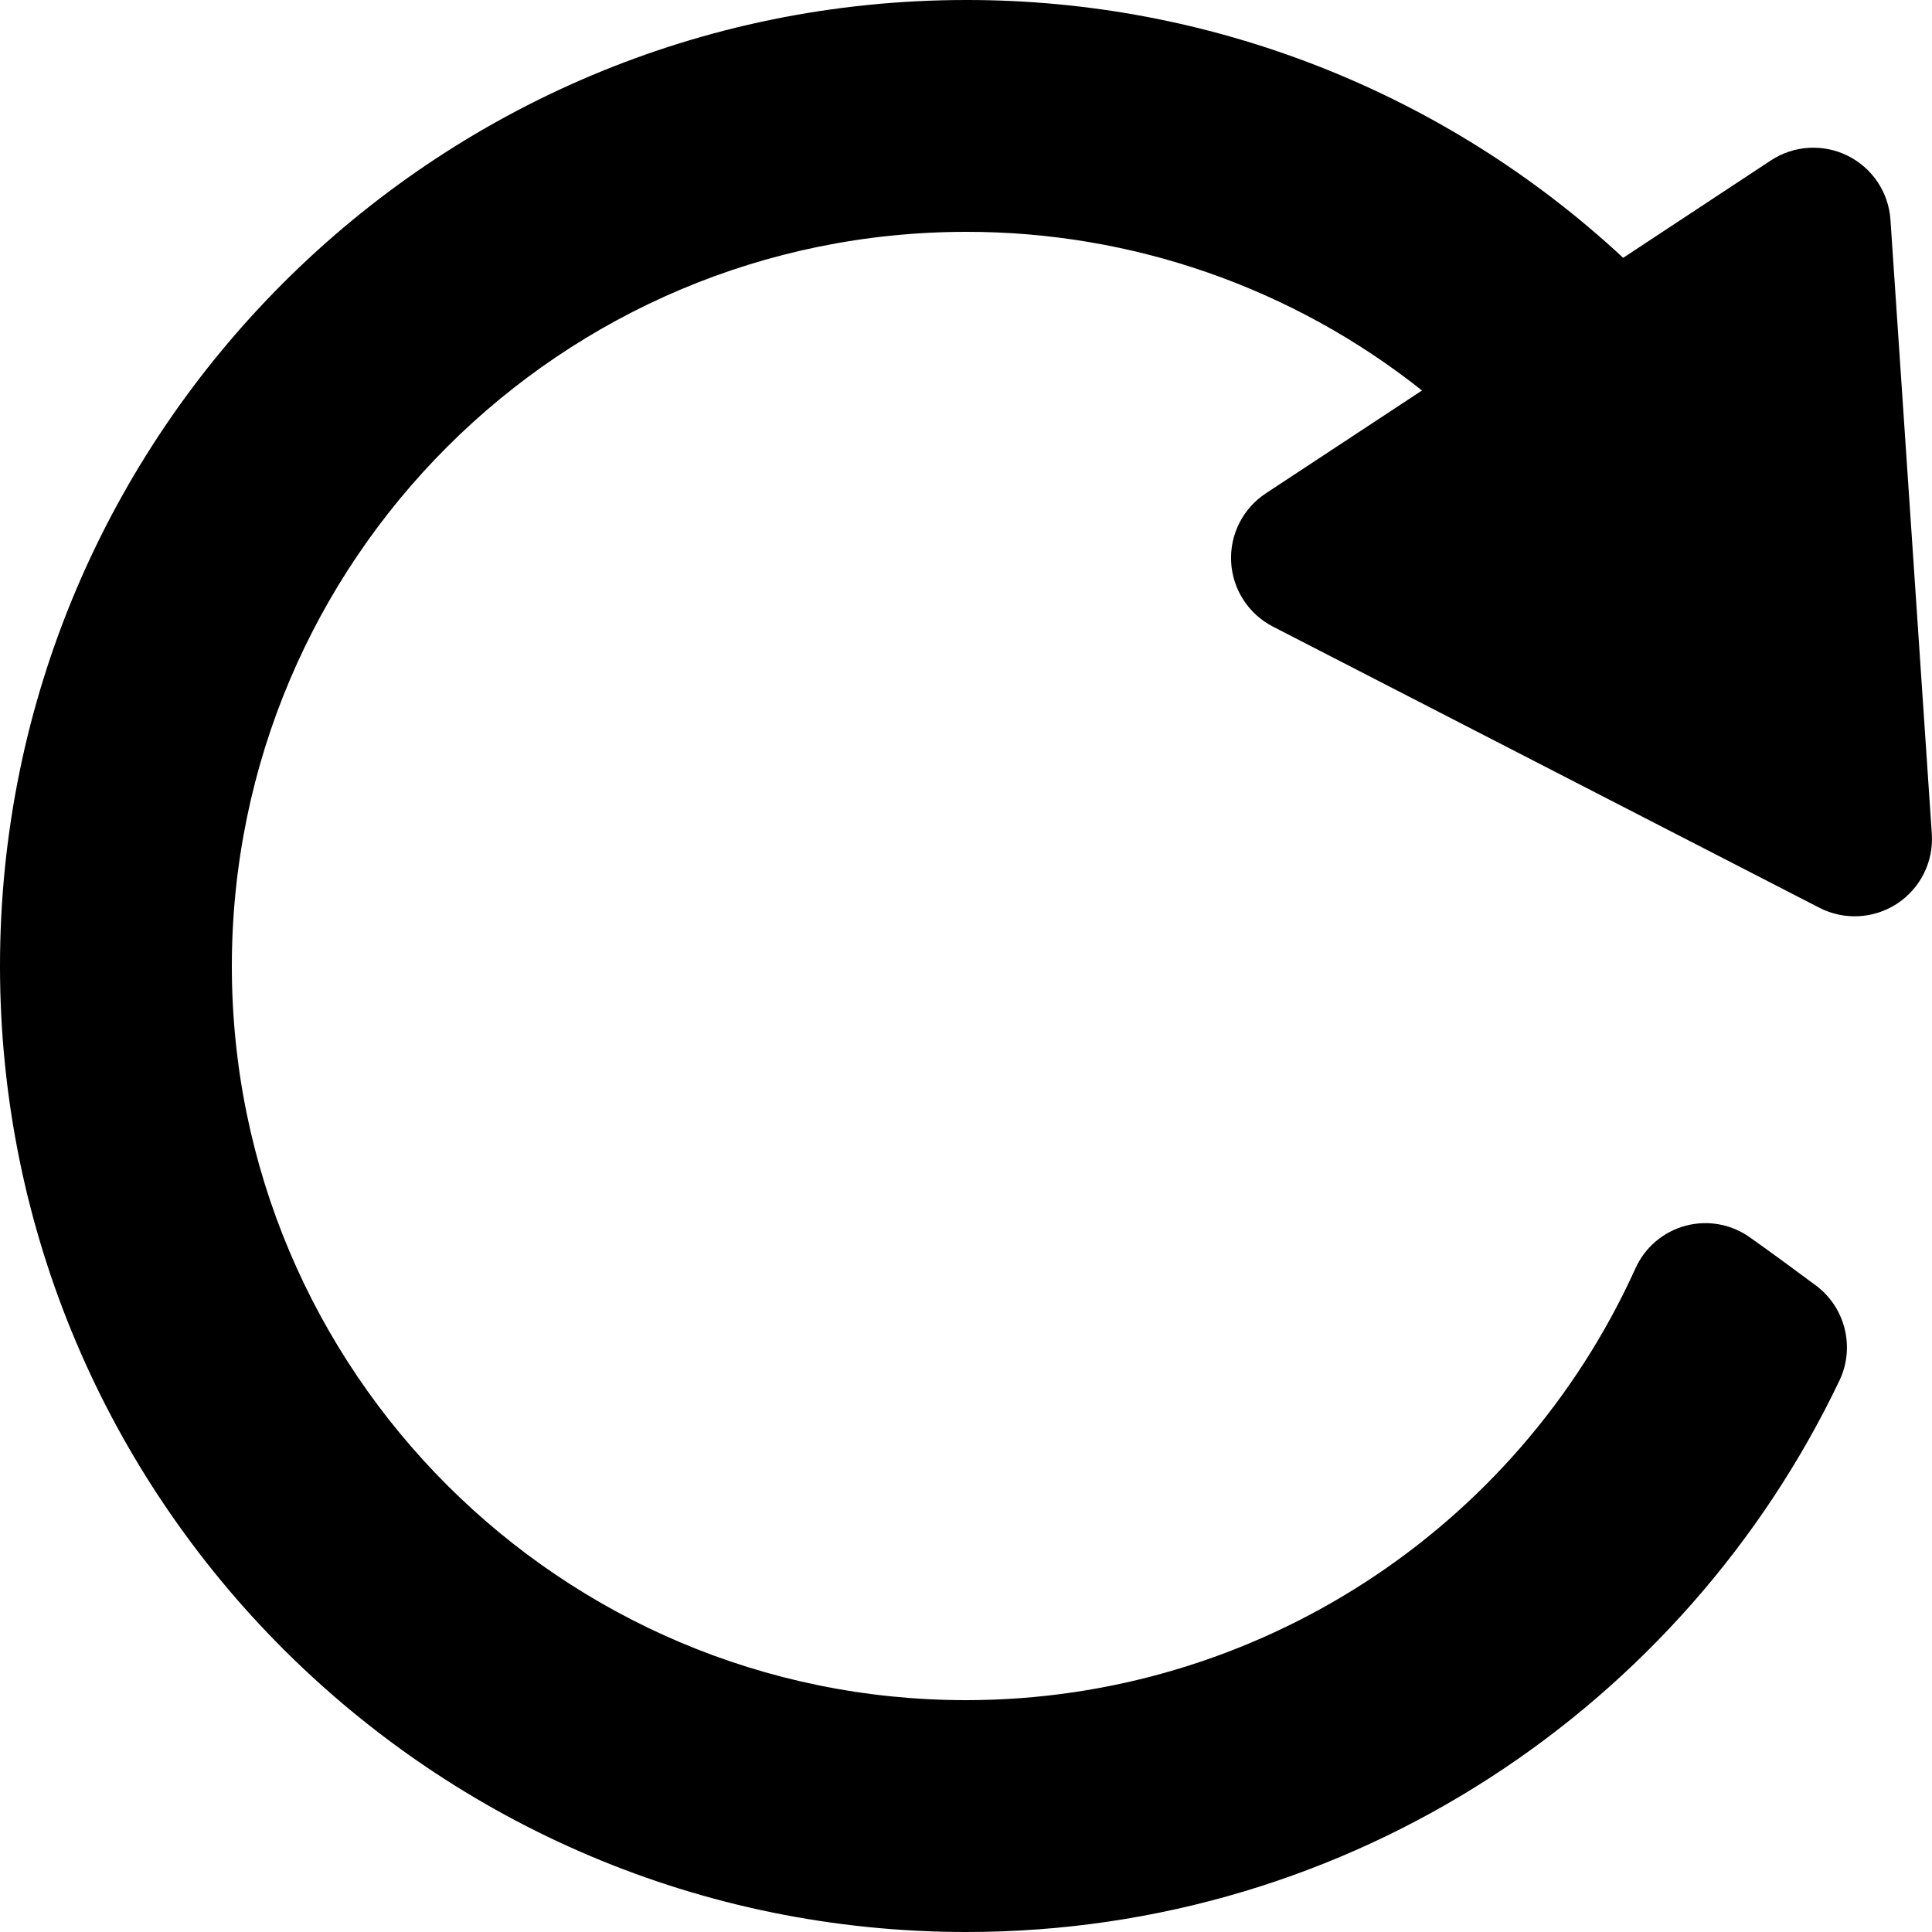
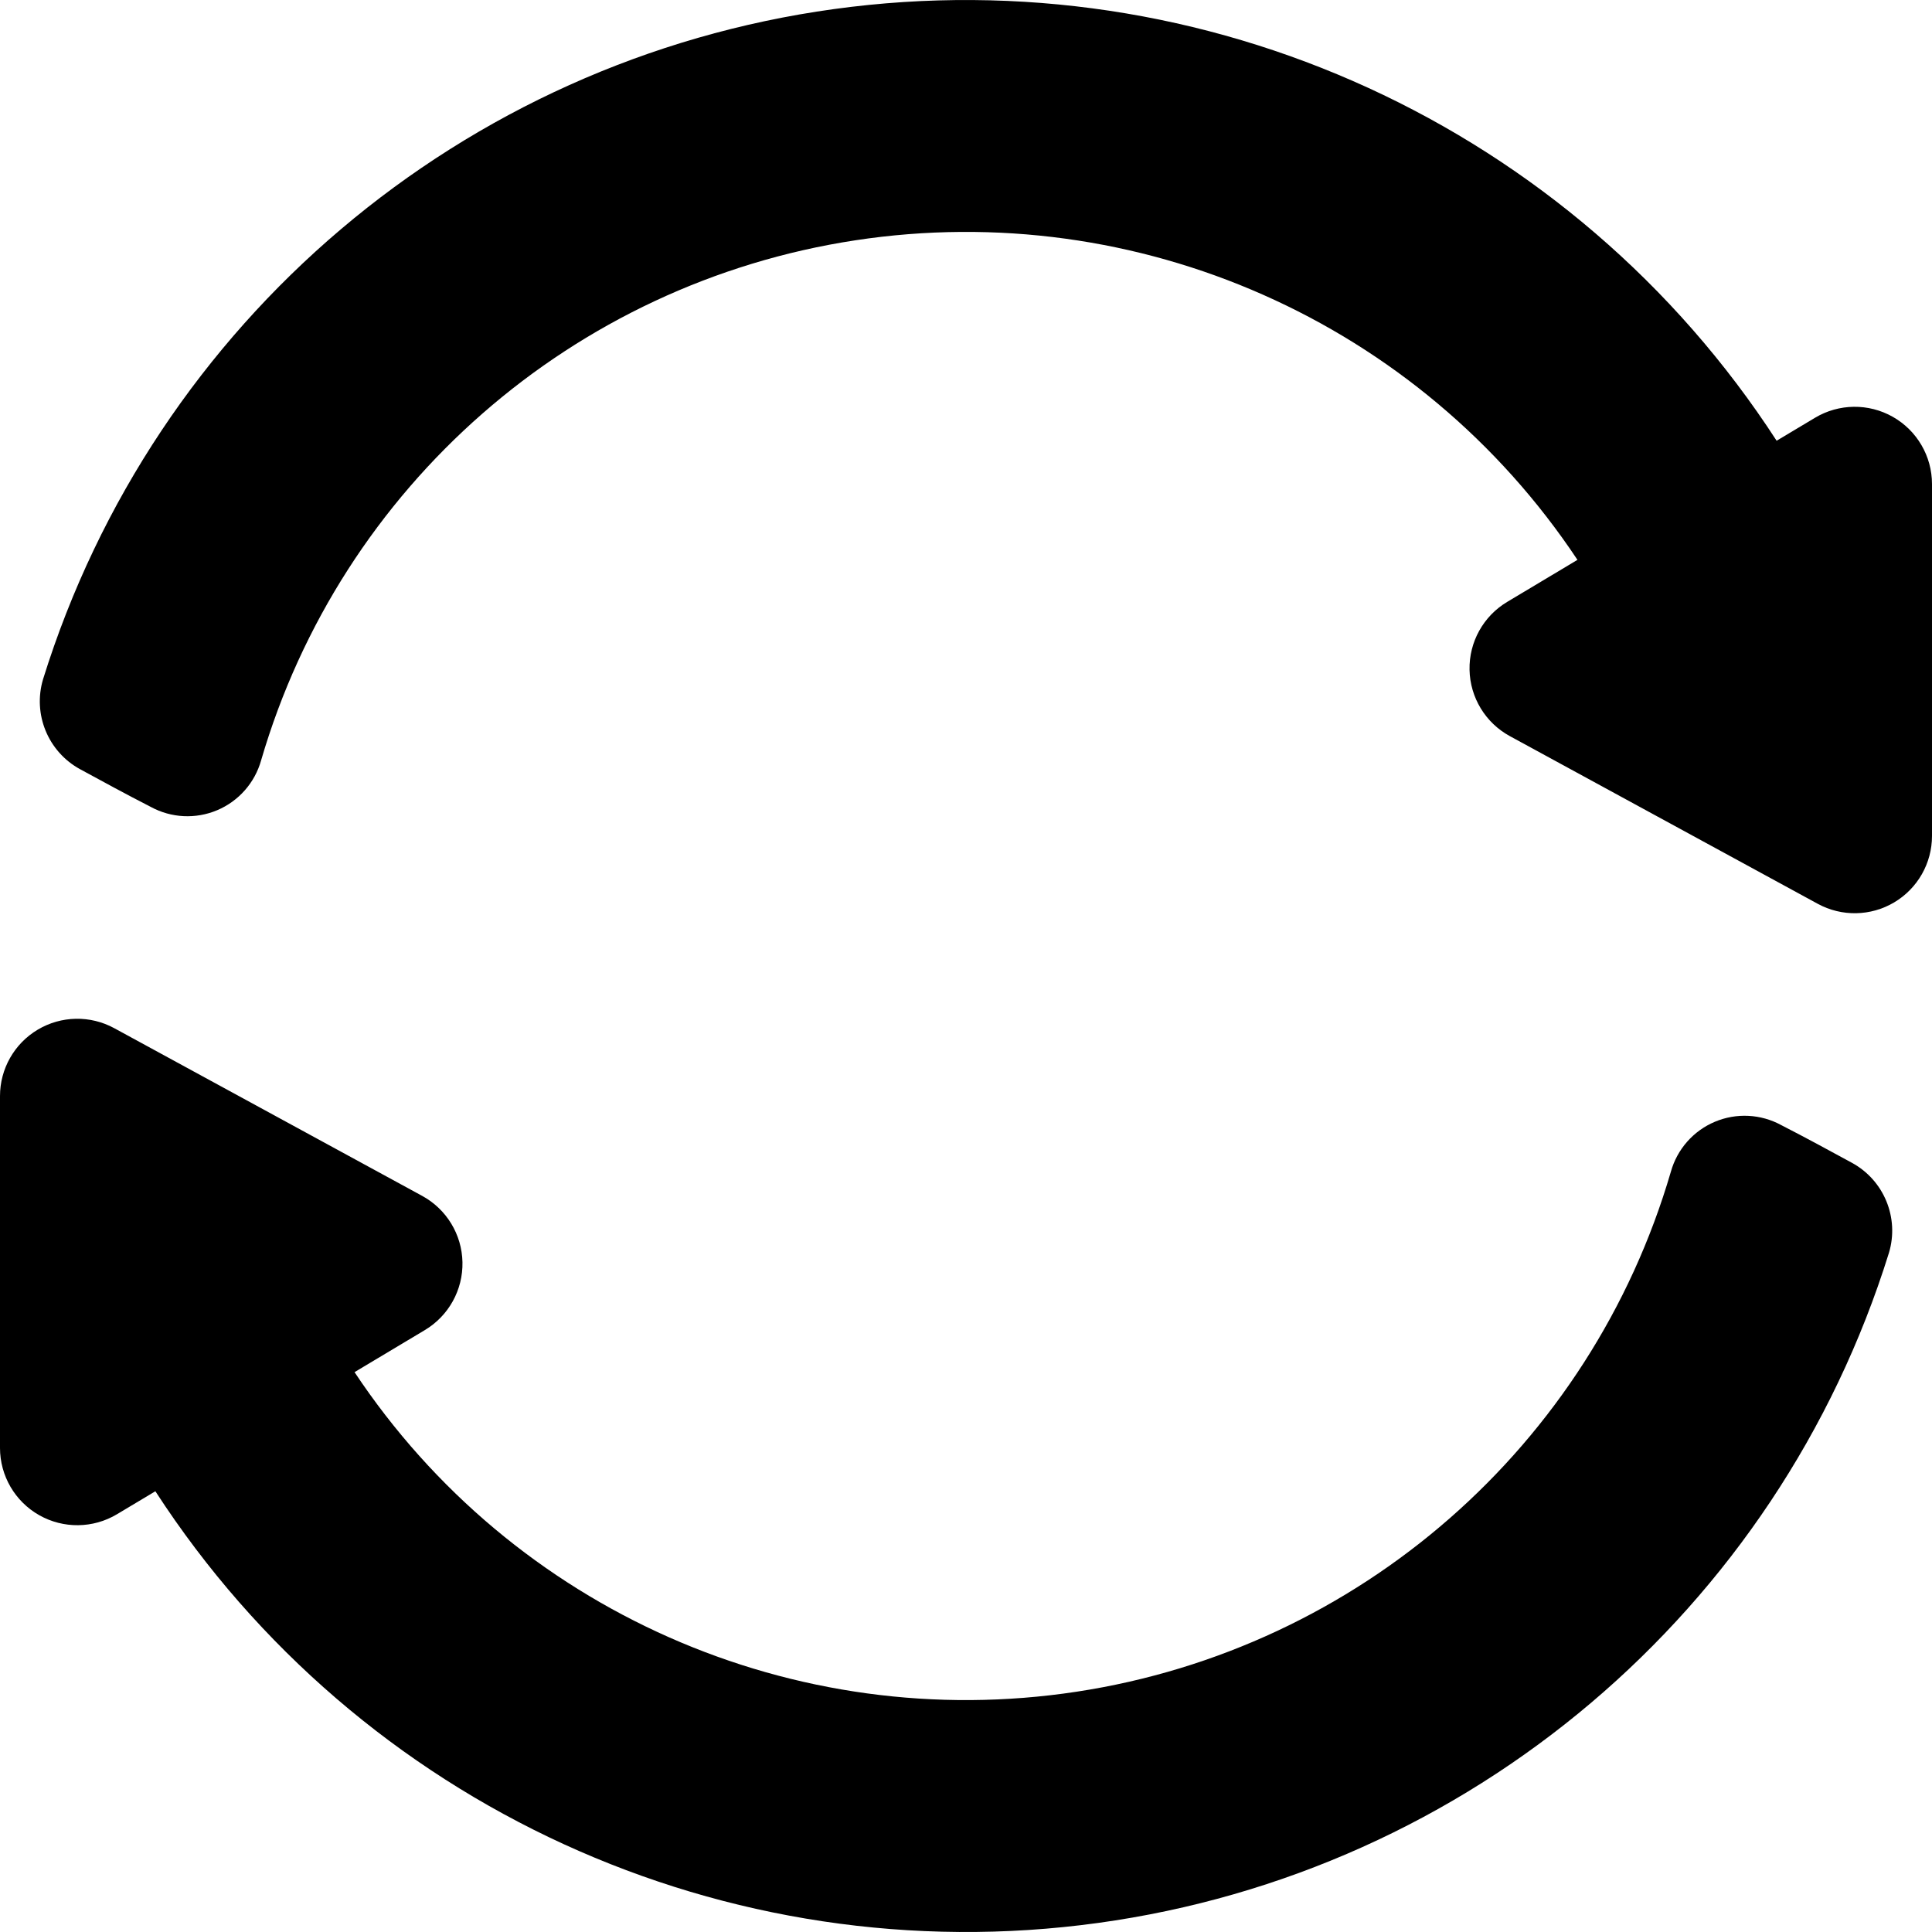
- <svg xmlns="http://www.w3.org/2000/svg" width="100%" height="100%" viewBox="0 0 20 20">
-   <path fill-rule="evenodd" d="M14.72 4.042A7.57 7.57 0 0 0 10.004 2.4 7.605 7.605 0 0 0 2.4 10c0 4.195 3.406 7.6 7.602 7.6a7.608 7.608 0 0 0 6.926-4.465.794.794 0 0 1 1.199-.317c.23.162.466.338.668.487a.8.8 0 0 1 .25.98C17.436 17.661 13.99 20 10.003 20 4.483 20 0 15.52 0 10S4.482 0 10.003 0a9.968 9.968 0 0 1 6.8 2.669l1.527-1.007a.8.8 0 0 1 1.24.614l.428 6.355a.8.8 0 0 1-1.164.766l-5.656-2.91a.8.8 0 0 1-.074-1.38l1.617-1.065z" />
+ <svg xmlns="http://www.w3.org/2000/svg" viewBox="0 0 128 128">
+   <path d="M122.692,77.037a5.12,5.12,0,0,1,2.455,5.968A64.023,64.023,0,0,1,10.294,98.8l-2.546,1.523A5.12,5.12,0,0,1,0,95.931V72.62a5.12,5.12,0,0,1,7.569-4.5l20.4,11.11a5.12,5.12,0,0,1,.179,8.891l-4.659,2.787A48.644,48.644,0,0,0,110.7,77.627a5.071,5.071,0,0,1,7.313-3.085C119.62,75.364,121.281,76.269,122.692,77.037ZM5.308,50.963A5.12,5.12,0,0,1,2.853,45,64.023,64.023,0,0,1,117.706,29.2l2.546-1.523A5.12,5.12,0,0,1,128,32.069V55.38a5.12,5.12,0,0,1-7.569,4.5l-20.4-11.11a5.12,5.12,0,0,1-.179-8.891l4.659-2.787A48.644,48.644,0,0,0,17.3,50.373a5.071,5.071,0,0,1-7.313,3.085C8.38,52.636,6.719,51.731,5.308,50.963Z" transform="translate(0 0)" />
</svg>
